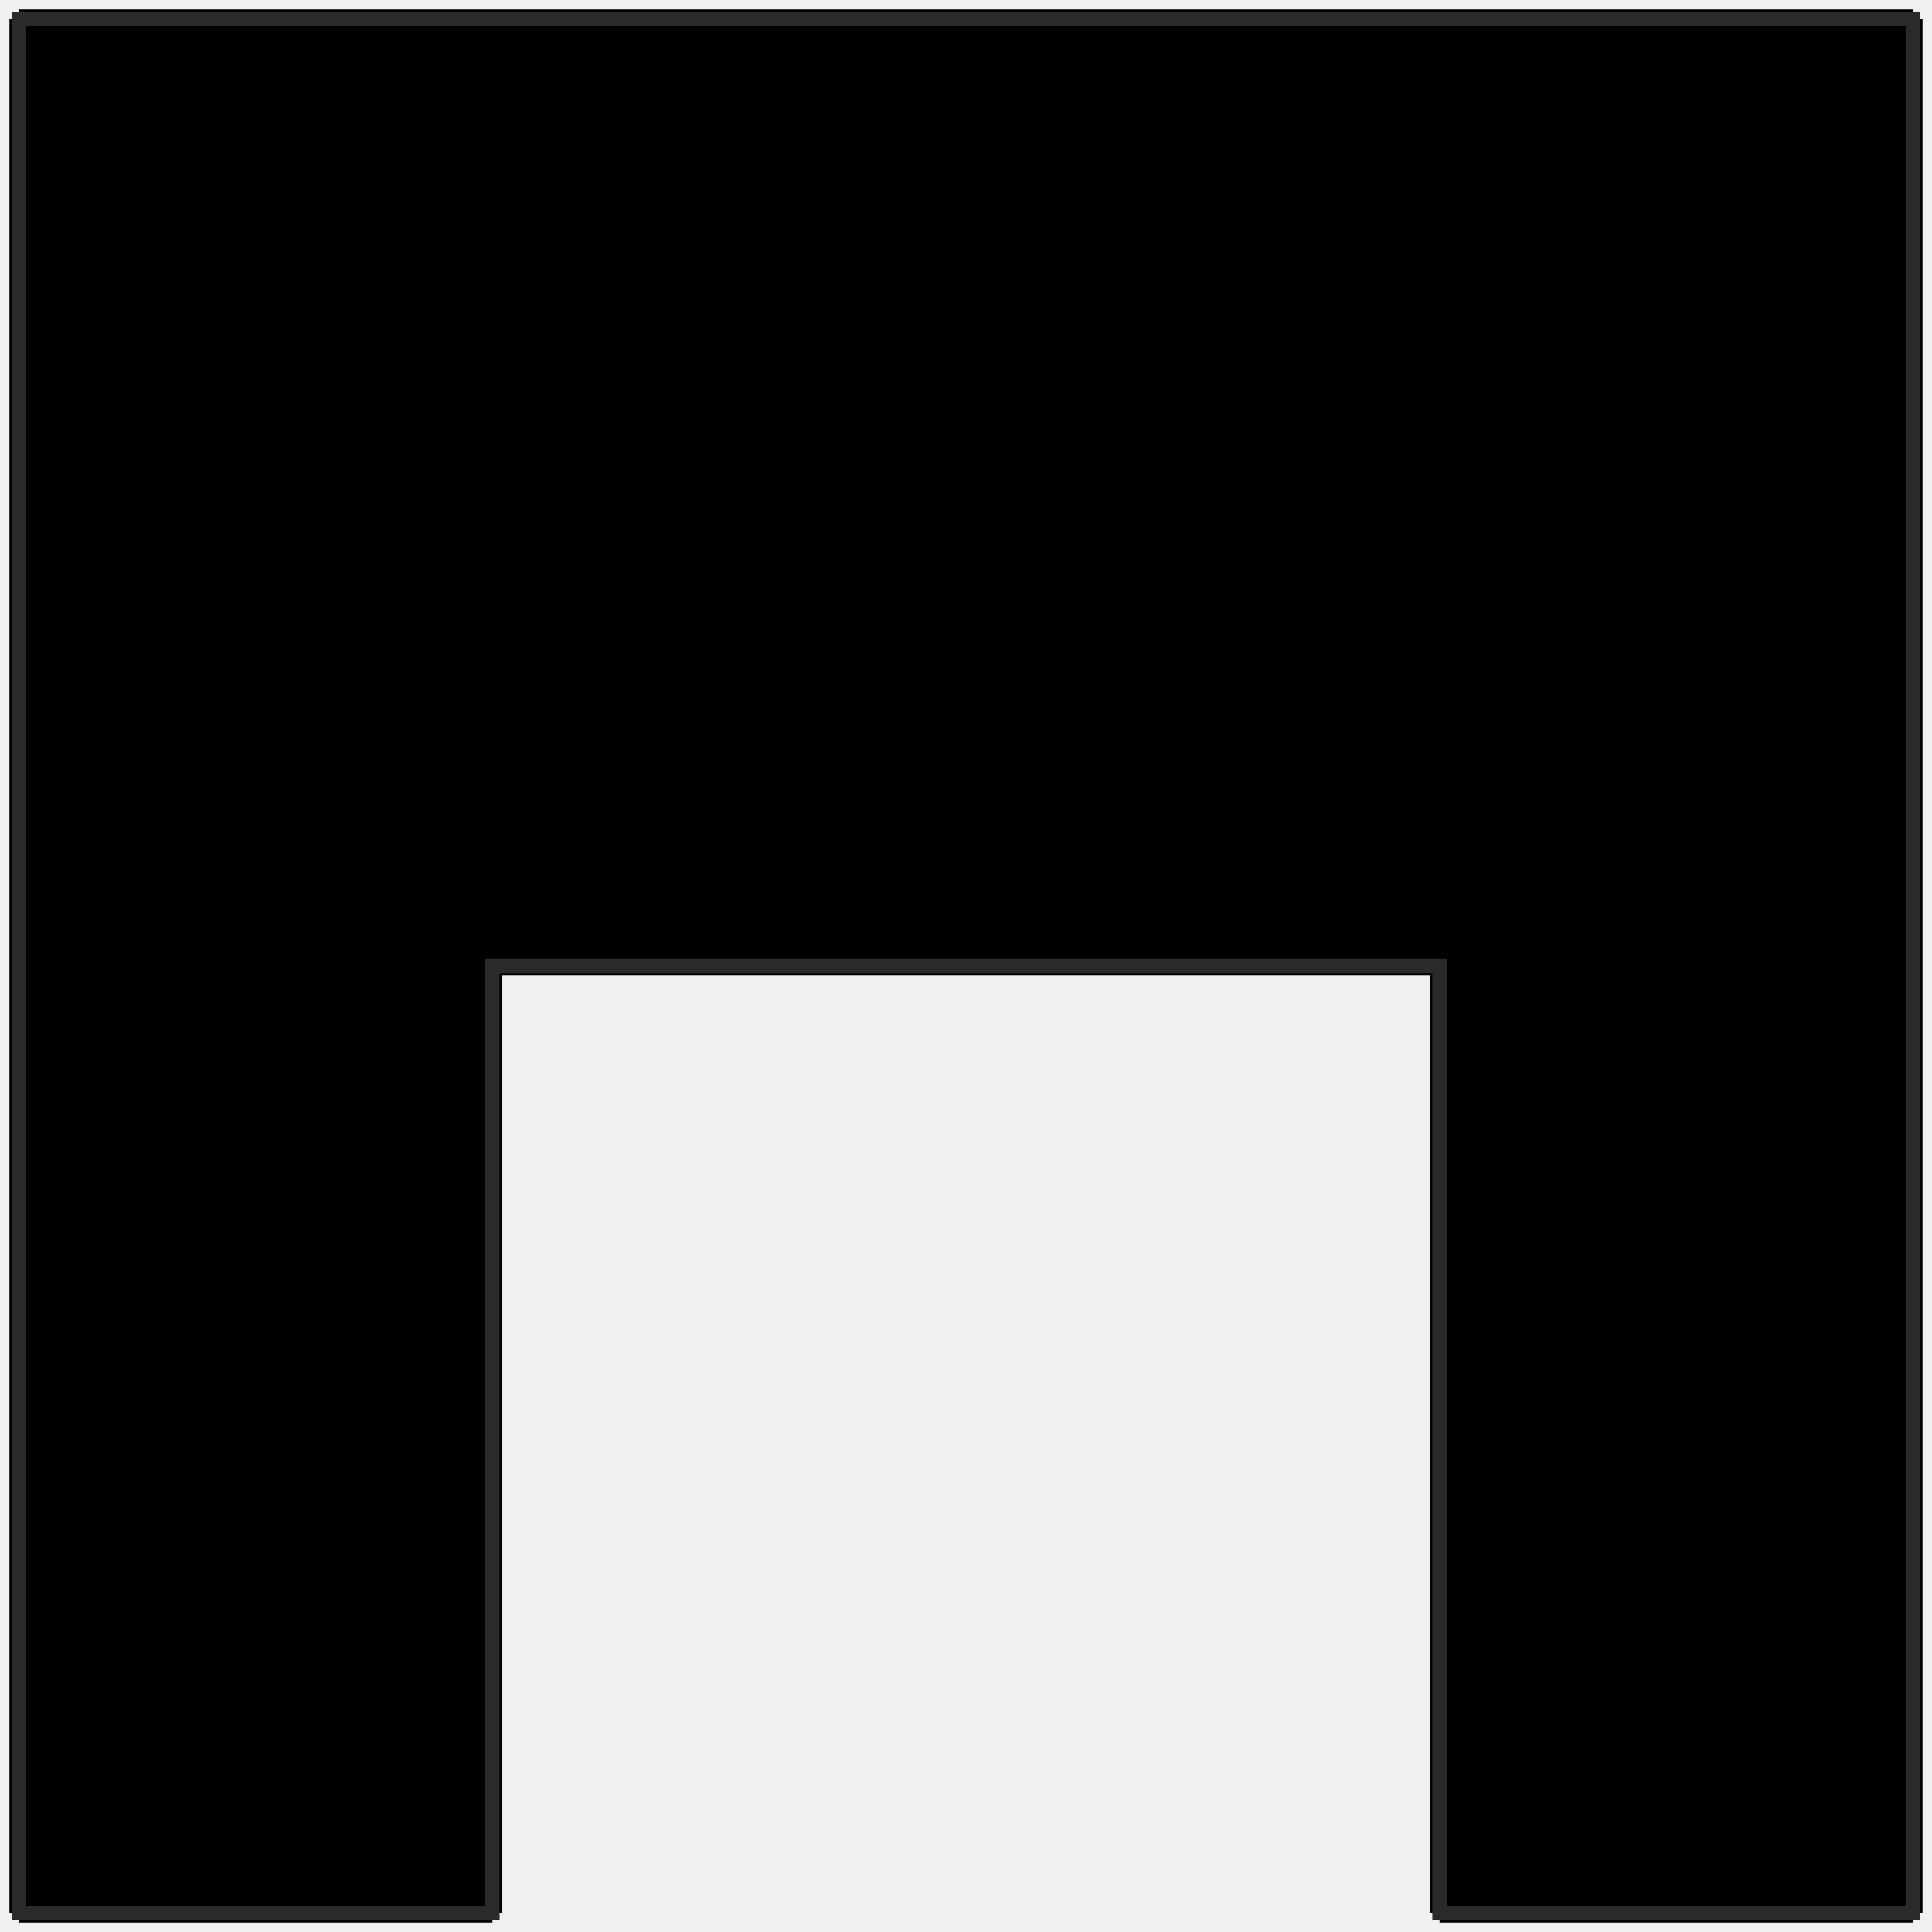
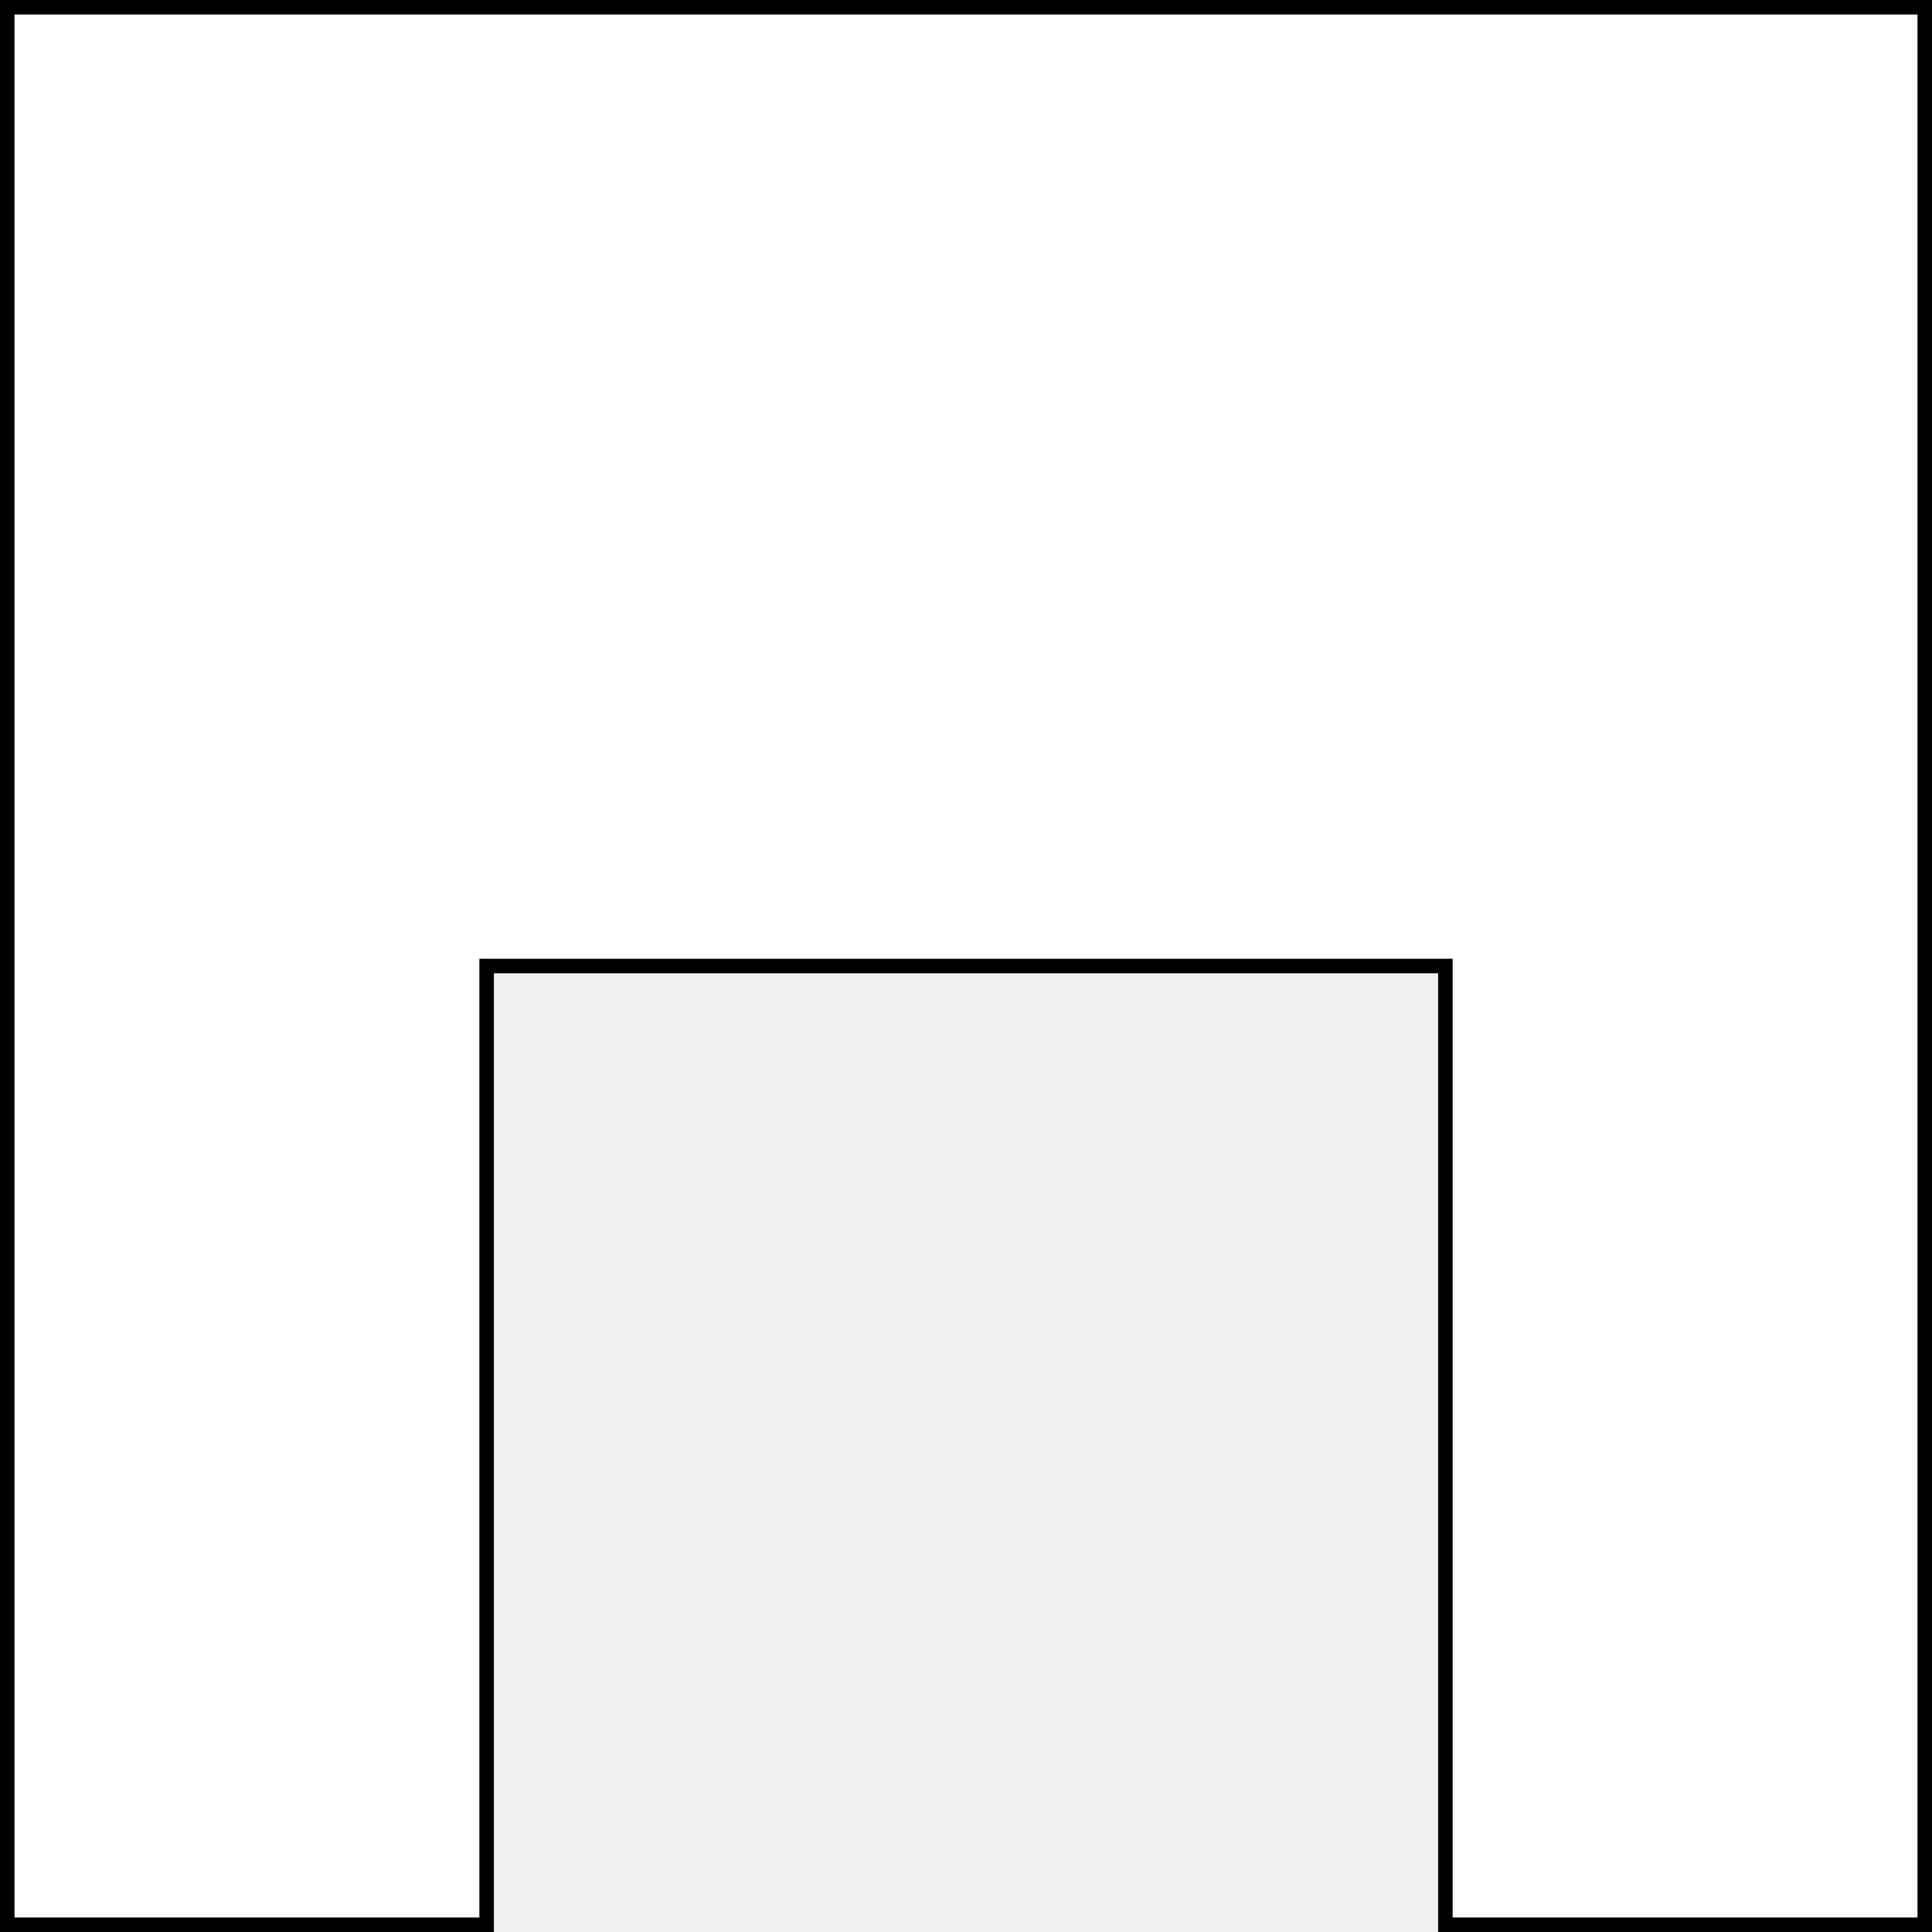
- <svg xmlns="http://www.w3.org/2000/svg" xml:space="preserve" width="26.987mm" height="26.987mm" version="1.1" style="shape-rendering:geometricPrecision; text-rendering:geometricPrecision; image-rendering:optimizeQuality; fill-rule:evenodd; clip-rule:evenodd" viewBox="0 0 2234.29 2234.29">
+ <svg xmlns="http://www.w3.org/2000/svg" xml:space="preserve" width="26.658mm" height="26.658mm" version="1.1" style="shape-rendering:geometricPrecision; text-rendering:geometricPrecision; image-rendering:optimizeQuality; fill-rule:evenodd; clip-rule:evenodd" viewBox="0 0 2665.82 2665.83">
  <defs>
    <style type="text/css">
   
-     .str0 {stroke:black;stroke-width:21.94;stroke-miterlimit:22.926}
-     .str1 {stroke:#2B2A29;stroke-width:16.56;stroke-miterlimit:22.926}
-     .fil0 {fill:none}
-     .fil1 {fill:black}
+     .str0 {stroke:black;stroke-width:20;stroke-miterlimit:22.926}
+     .fil0 {fill:white}
   
  </style>
  </defs>
  <g id="Ebene_x0020_1">
-     <g id="_2918565608752">
-       <g id="_2476615100944">
-         <rect id="canvas_background" class="fil0" x="-0" y="0" width="2234.29" height="2234.29" />
-         <g id="canvasGrid" display="none">
-           <rect id="svg_1" class="fil0" x="21.9" y="21.91" width="2190.48" height="2190.48" />
-         </g>
-       </g>
-       <g id="_2476615097744">
-         <g id="svg_46">
-           <line id="svg_34" class="fil0 str0" x1="21.9" y1="21.91" x2="2212.38" y2="21.91" />
-           <line id="svg_39" class="fil0 str0" x1="569.52" y1="1117.15" x2="1664.76" y2="1117.15" />
-           <line id="svg_40" class="fil0 str0" x1="21.9" y1="21.91" x2="21.9" y2="2212.39" />
-           <line id="svg_41" class="fil0 str0" x1="569.52" y1="1117.15" x2="569.52" y2="2212.39" />
-           <line id="svg_42" class="fil0 str0" x1="21.9" y1="2212.39" x2="569.52" y2="2212.39" />
-           <line id="svg_43" class="fil0 str0" x1="1664.76" y1="2212.39" x2="2212.38" y2="2212.39" />
-           <line id="svg_44" class="fil0 str0" x1="1664.76" y1="1117.15" x2="1664.76" y2="2212.39" />
-           <line id="svg_45" class="fil0 str0" x1="2212.38" y1="21.91" x2="2212.38" y2="2212.39" />
-         </g>
-       </g>
-       <polygon class="fil1 str1" points="2212.38,2212.39 2212.38,21.91 21.91,21.91 21.91,2212.38 569.52,2212.39 569.52,1117.15 1664.76,1117.15 1664.76,2212.38 " />
-     </g>
+     <polygon class="fil0 str0" points="2655.82,2655.83 2655.82,10 10,10 10,2655.82 671.45,2655.83 671.45,1332.92 1994.37,1332.92 1994.37,2655.82 " />
  </g>
</svg>
